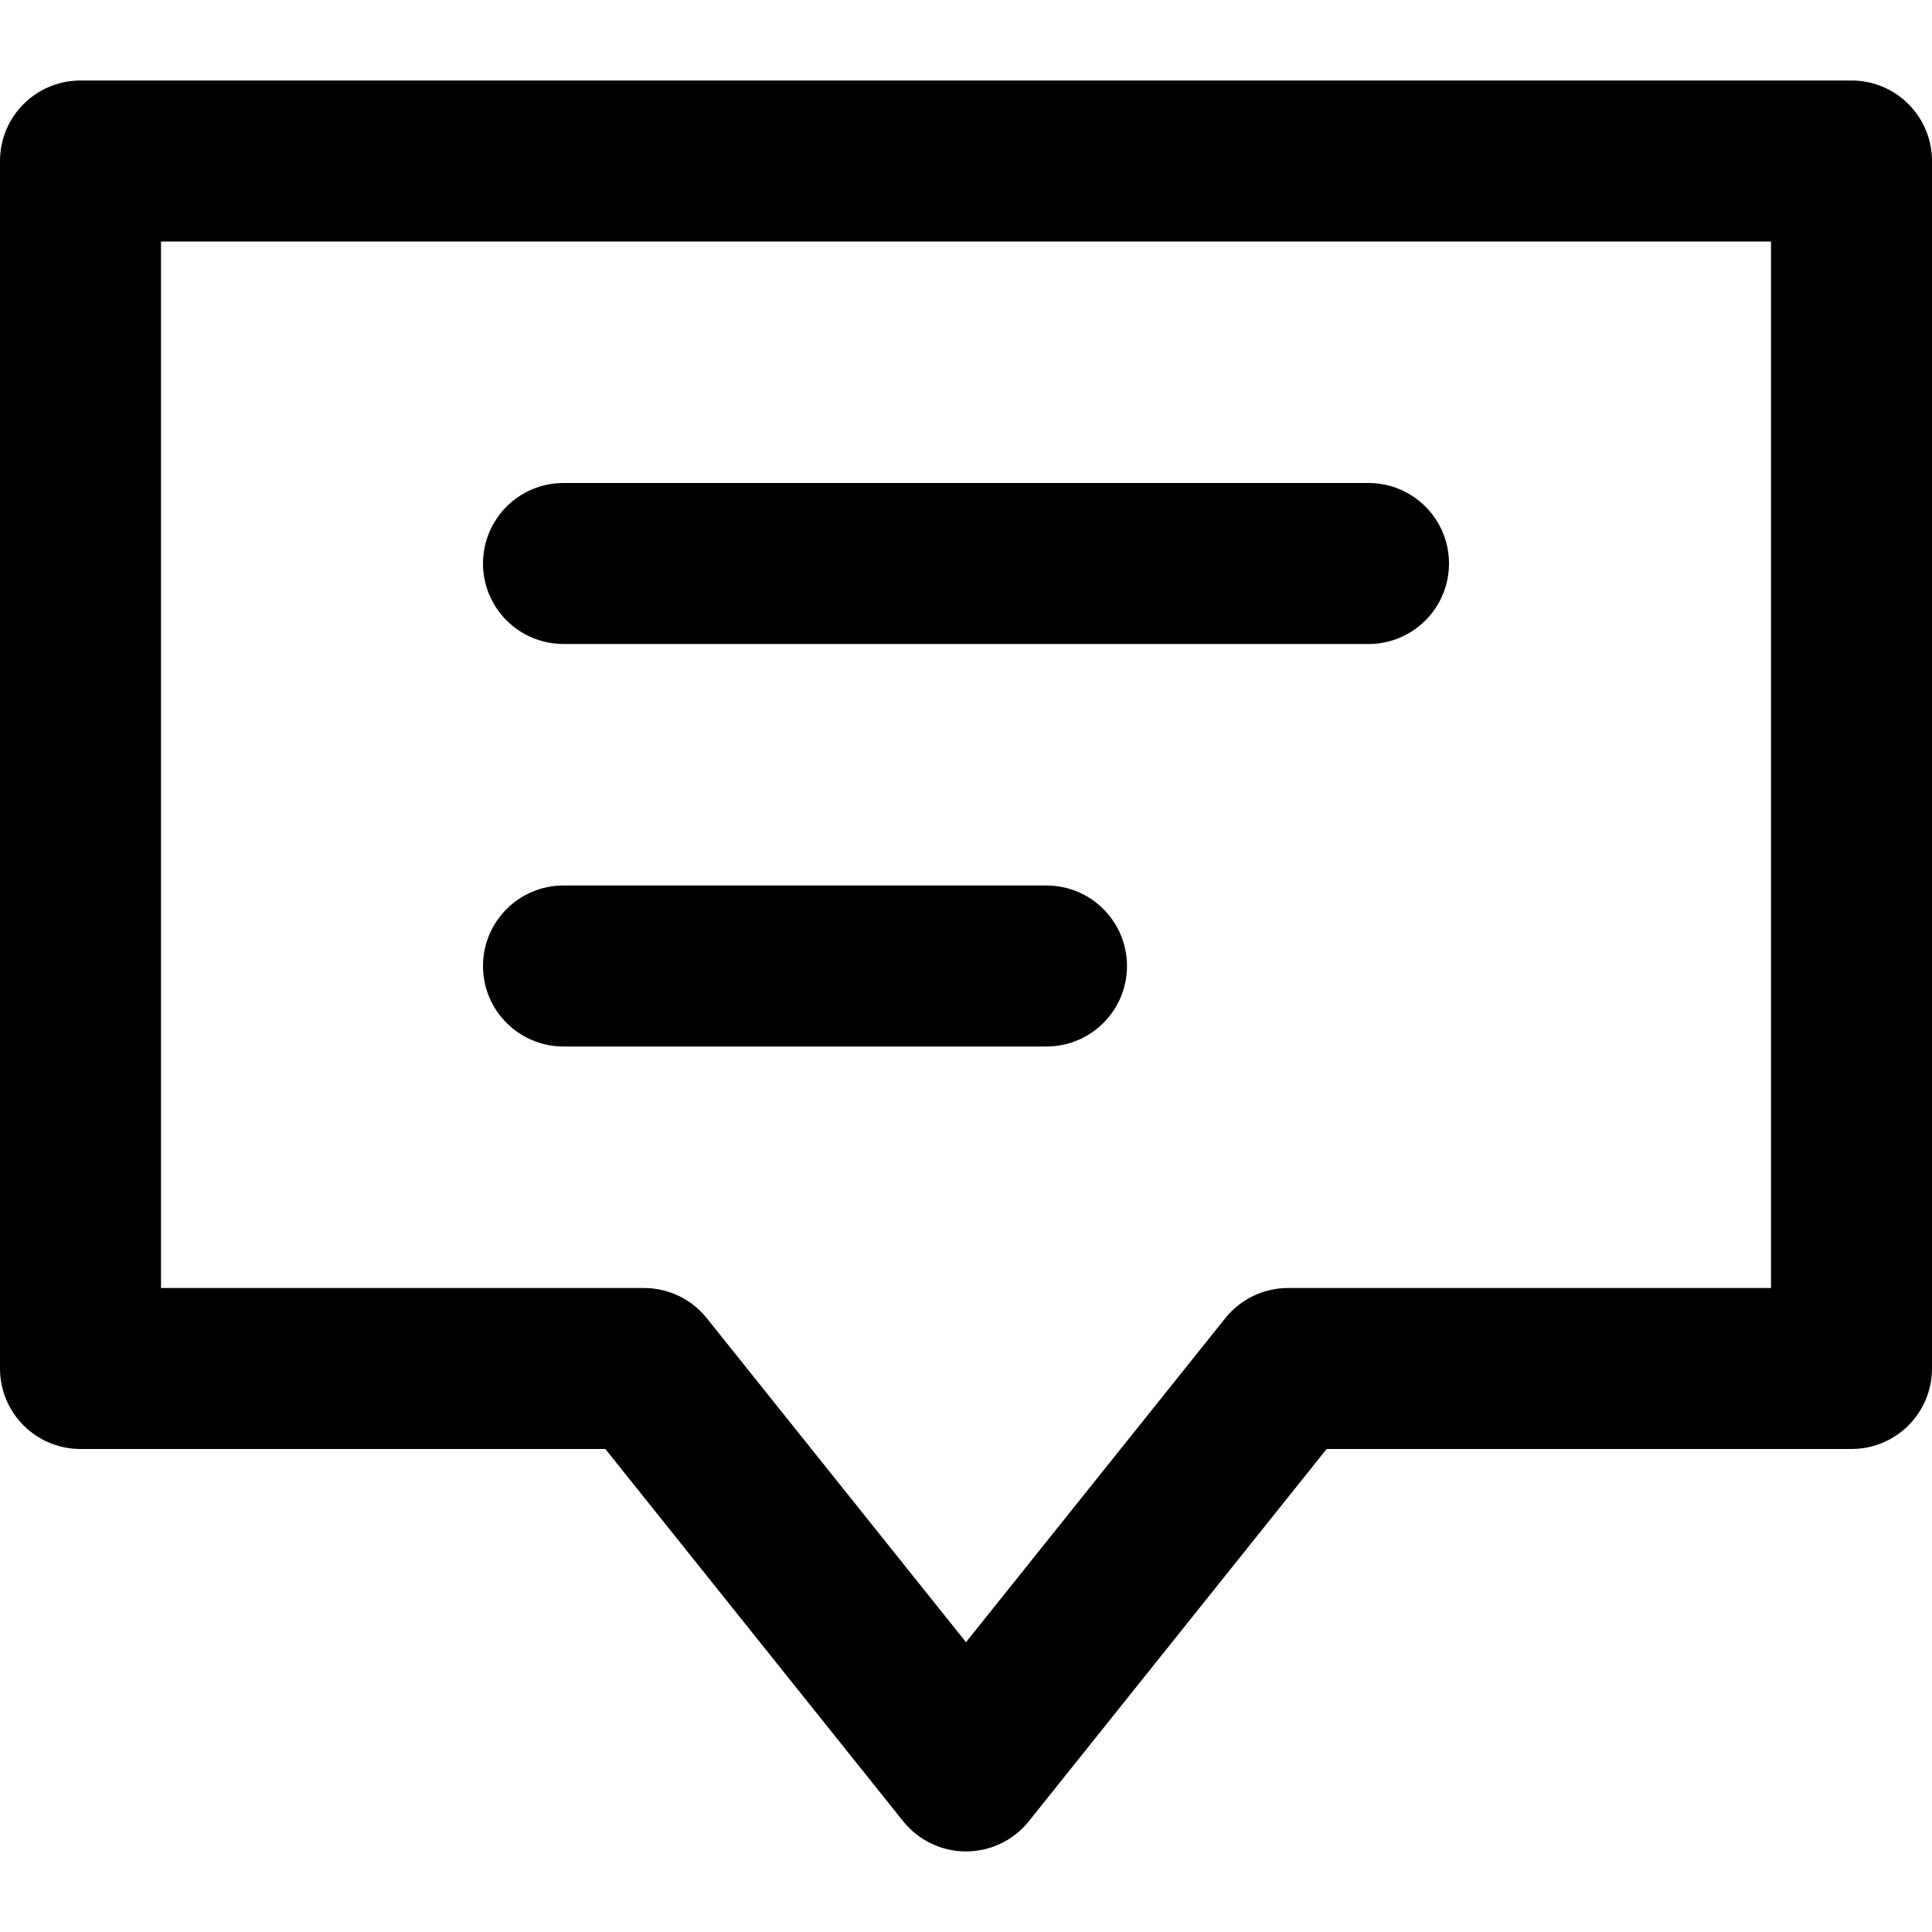
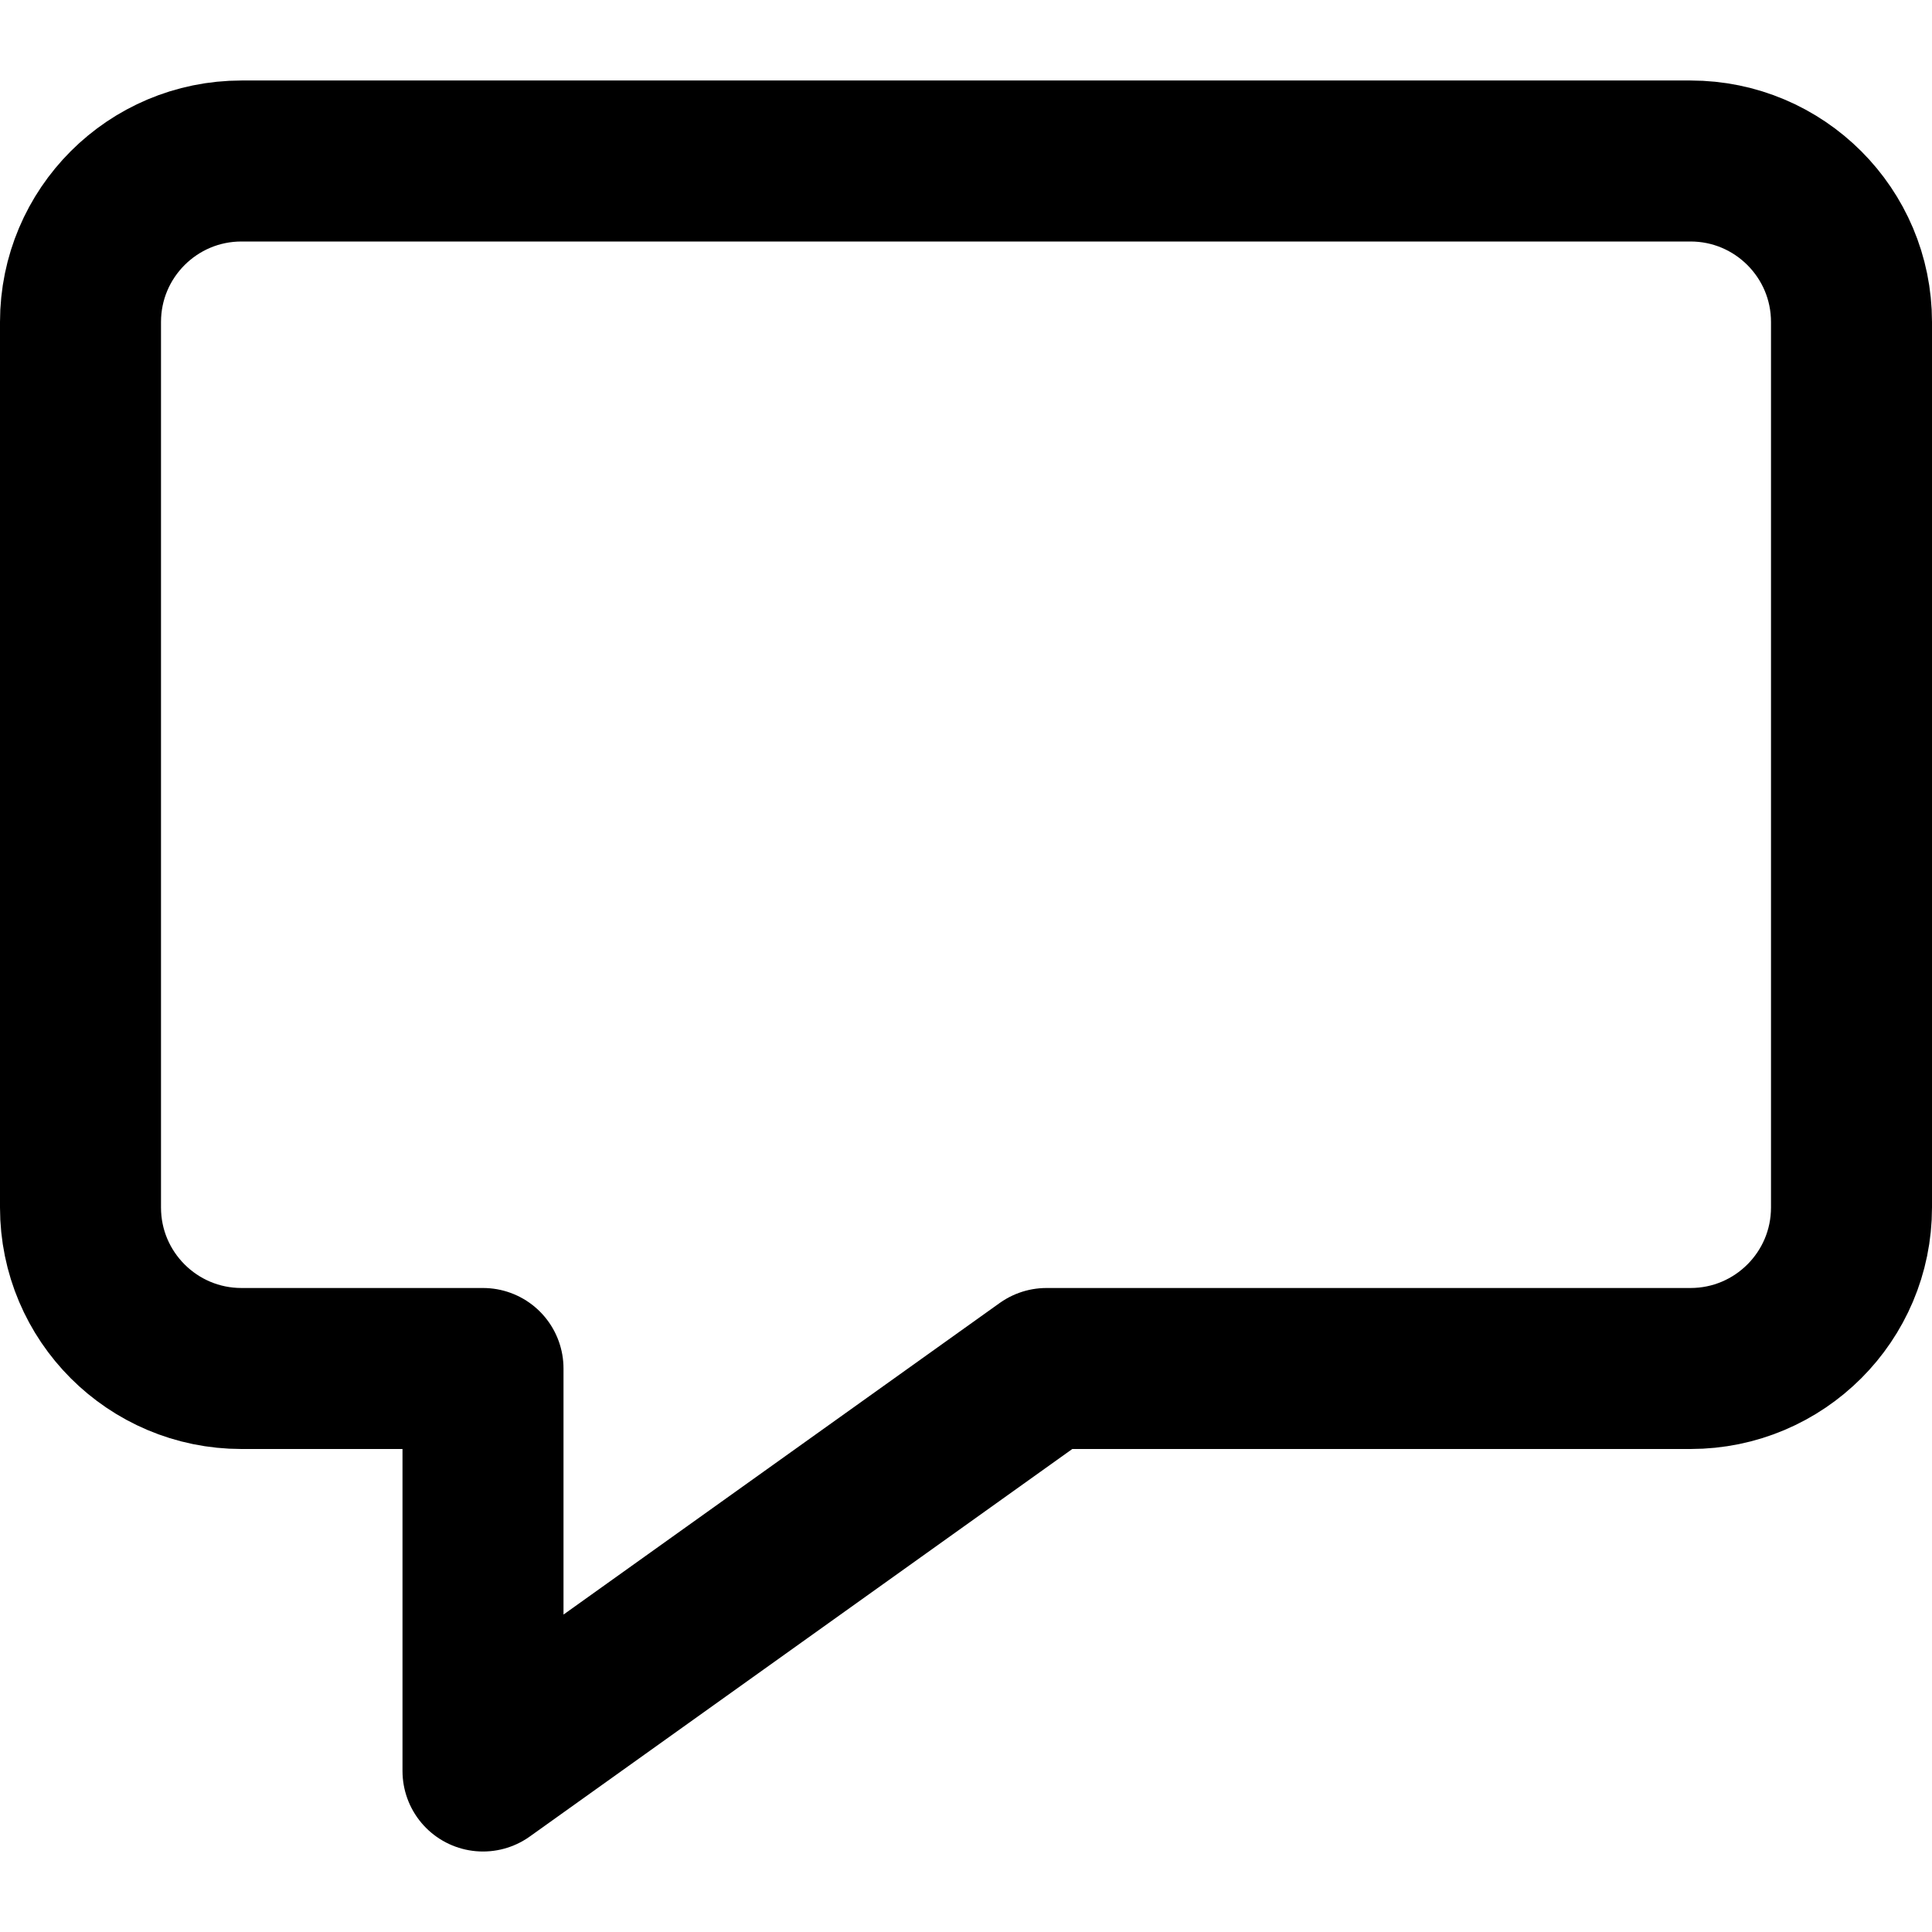
<svg xmlns="http://www.w3.org/2000/svg" width="24" height="24" viewBox="0 0 24 24">
-   <path fill-rule="evenodd" clip-rule="evenodd" d="M0 2a1 1 0 0 1 1-1h22a1 1 0 0 1 1 1v15a1 1 0 0 1-1 1h-6.52l-3.7 4.625a1 1 0 0 1-1.56 0L7.52 18H1a1 1 0 0 1-1-1V2Zm2 1v13h6a1 1 0 0 1 .78.375L12 20.4l3.22-4.024A1 1 0 0 1 16 16h6V3H2Z" />
-   <path fill-rule="evenodd" clip-rule="evenodd" d="M6 7a1 1 0 0 1 1-1h10a1 1 0 1 1 0 2H7a1 1 0 0 1-1-1Zm0 5a1 1 0 0 1 1-1h6a1 1 0 1 1 0 2H7a1 1 0 0 1-1-1Z" />
+   <path d="M3 2h18a2 2 0 0 1 2 2v11a2 2 0 0 1-2 2h-8l-7 5v-5H3a2 2 0 0 1-2-2V4a2 2 0 0 1 2-2Z" stroke="currentColor" stroke-width="2" stroke-linecap="round" stroke-linejoin="round" fill="transparent" />
</svg>
